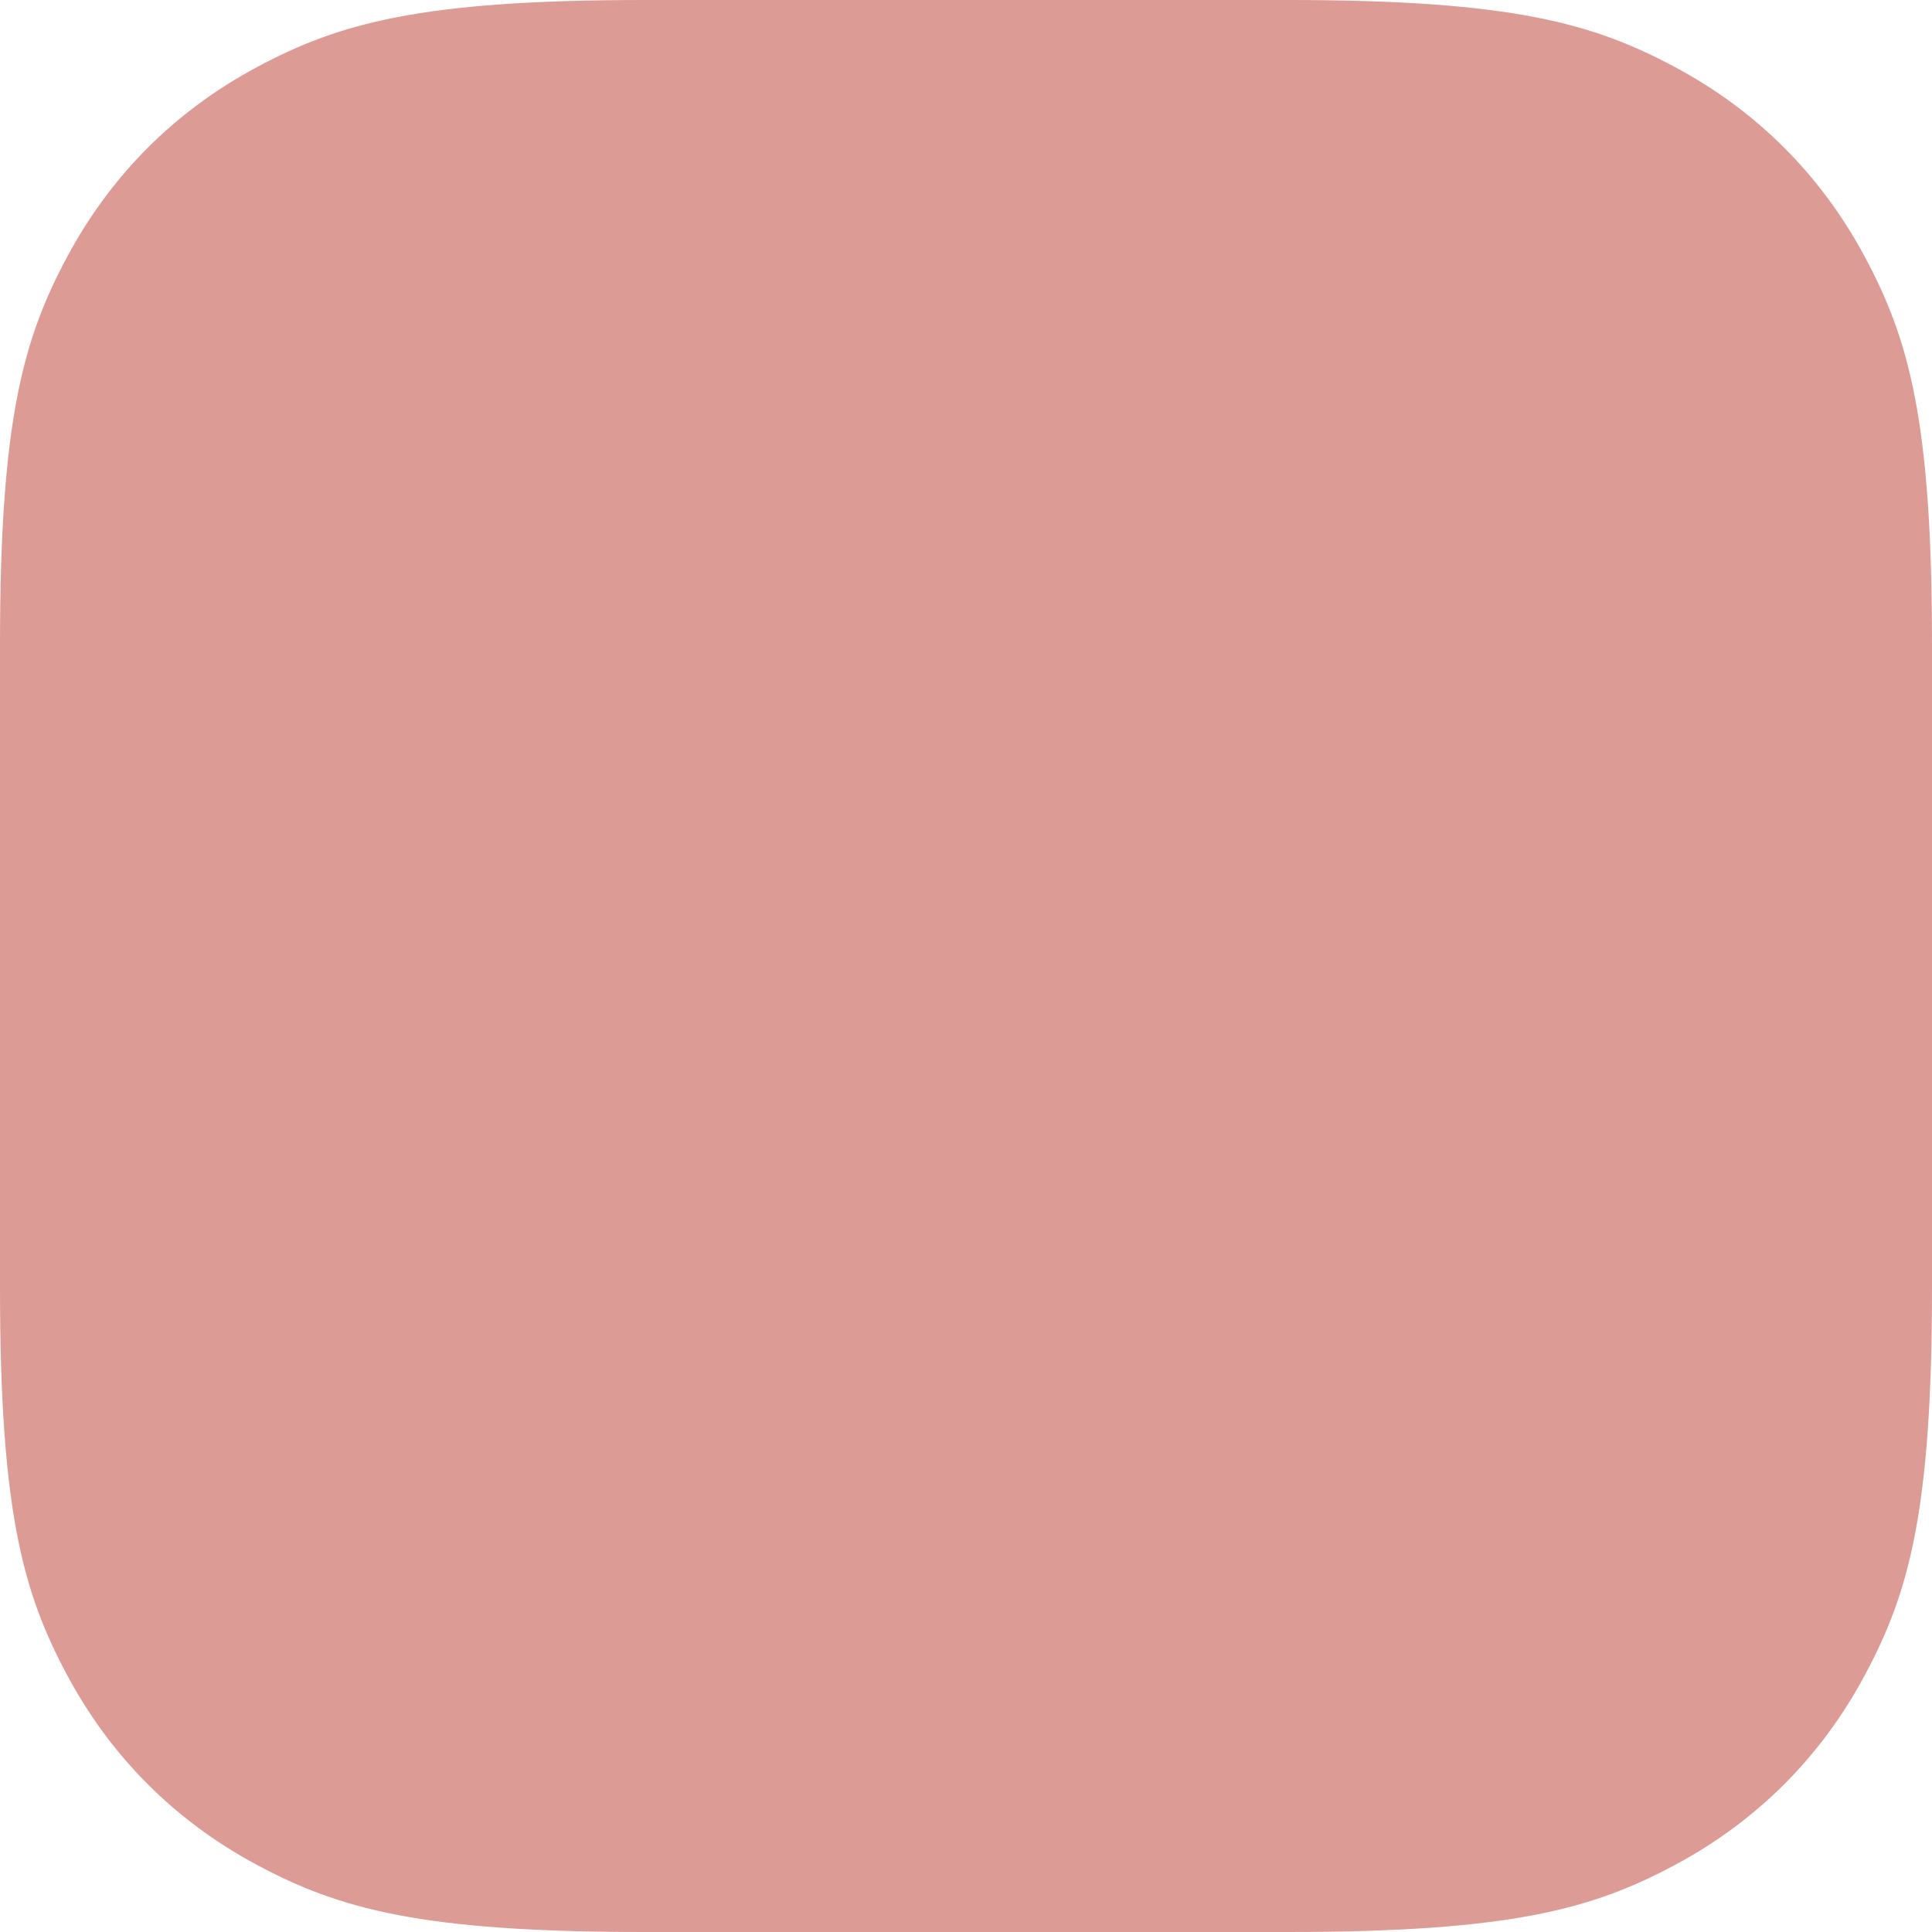
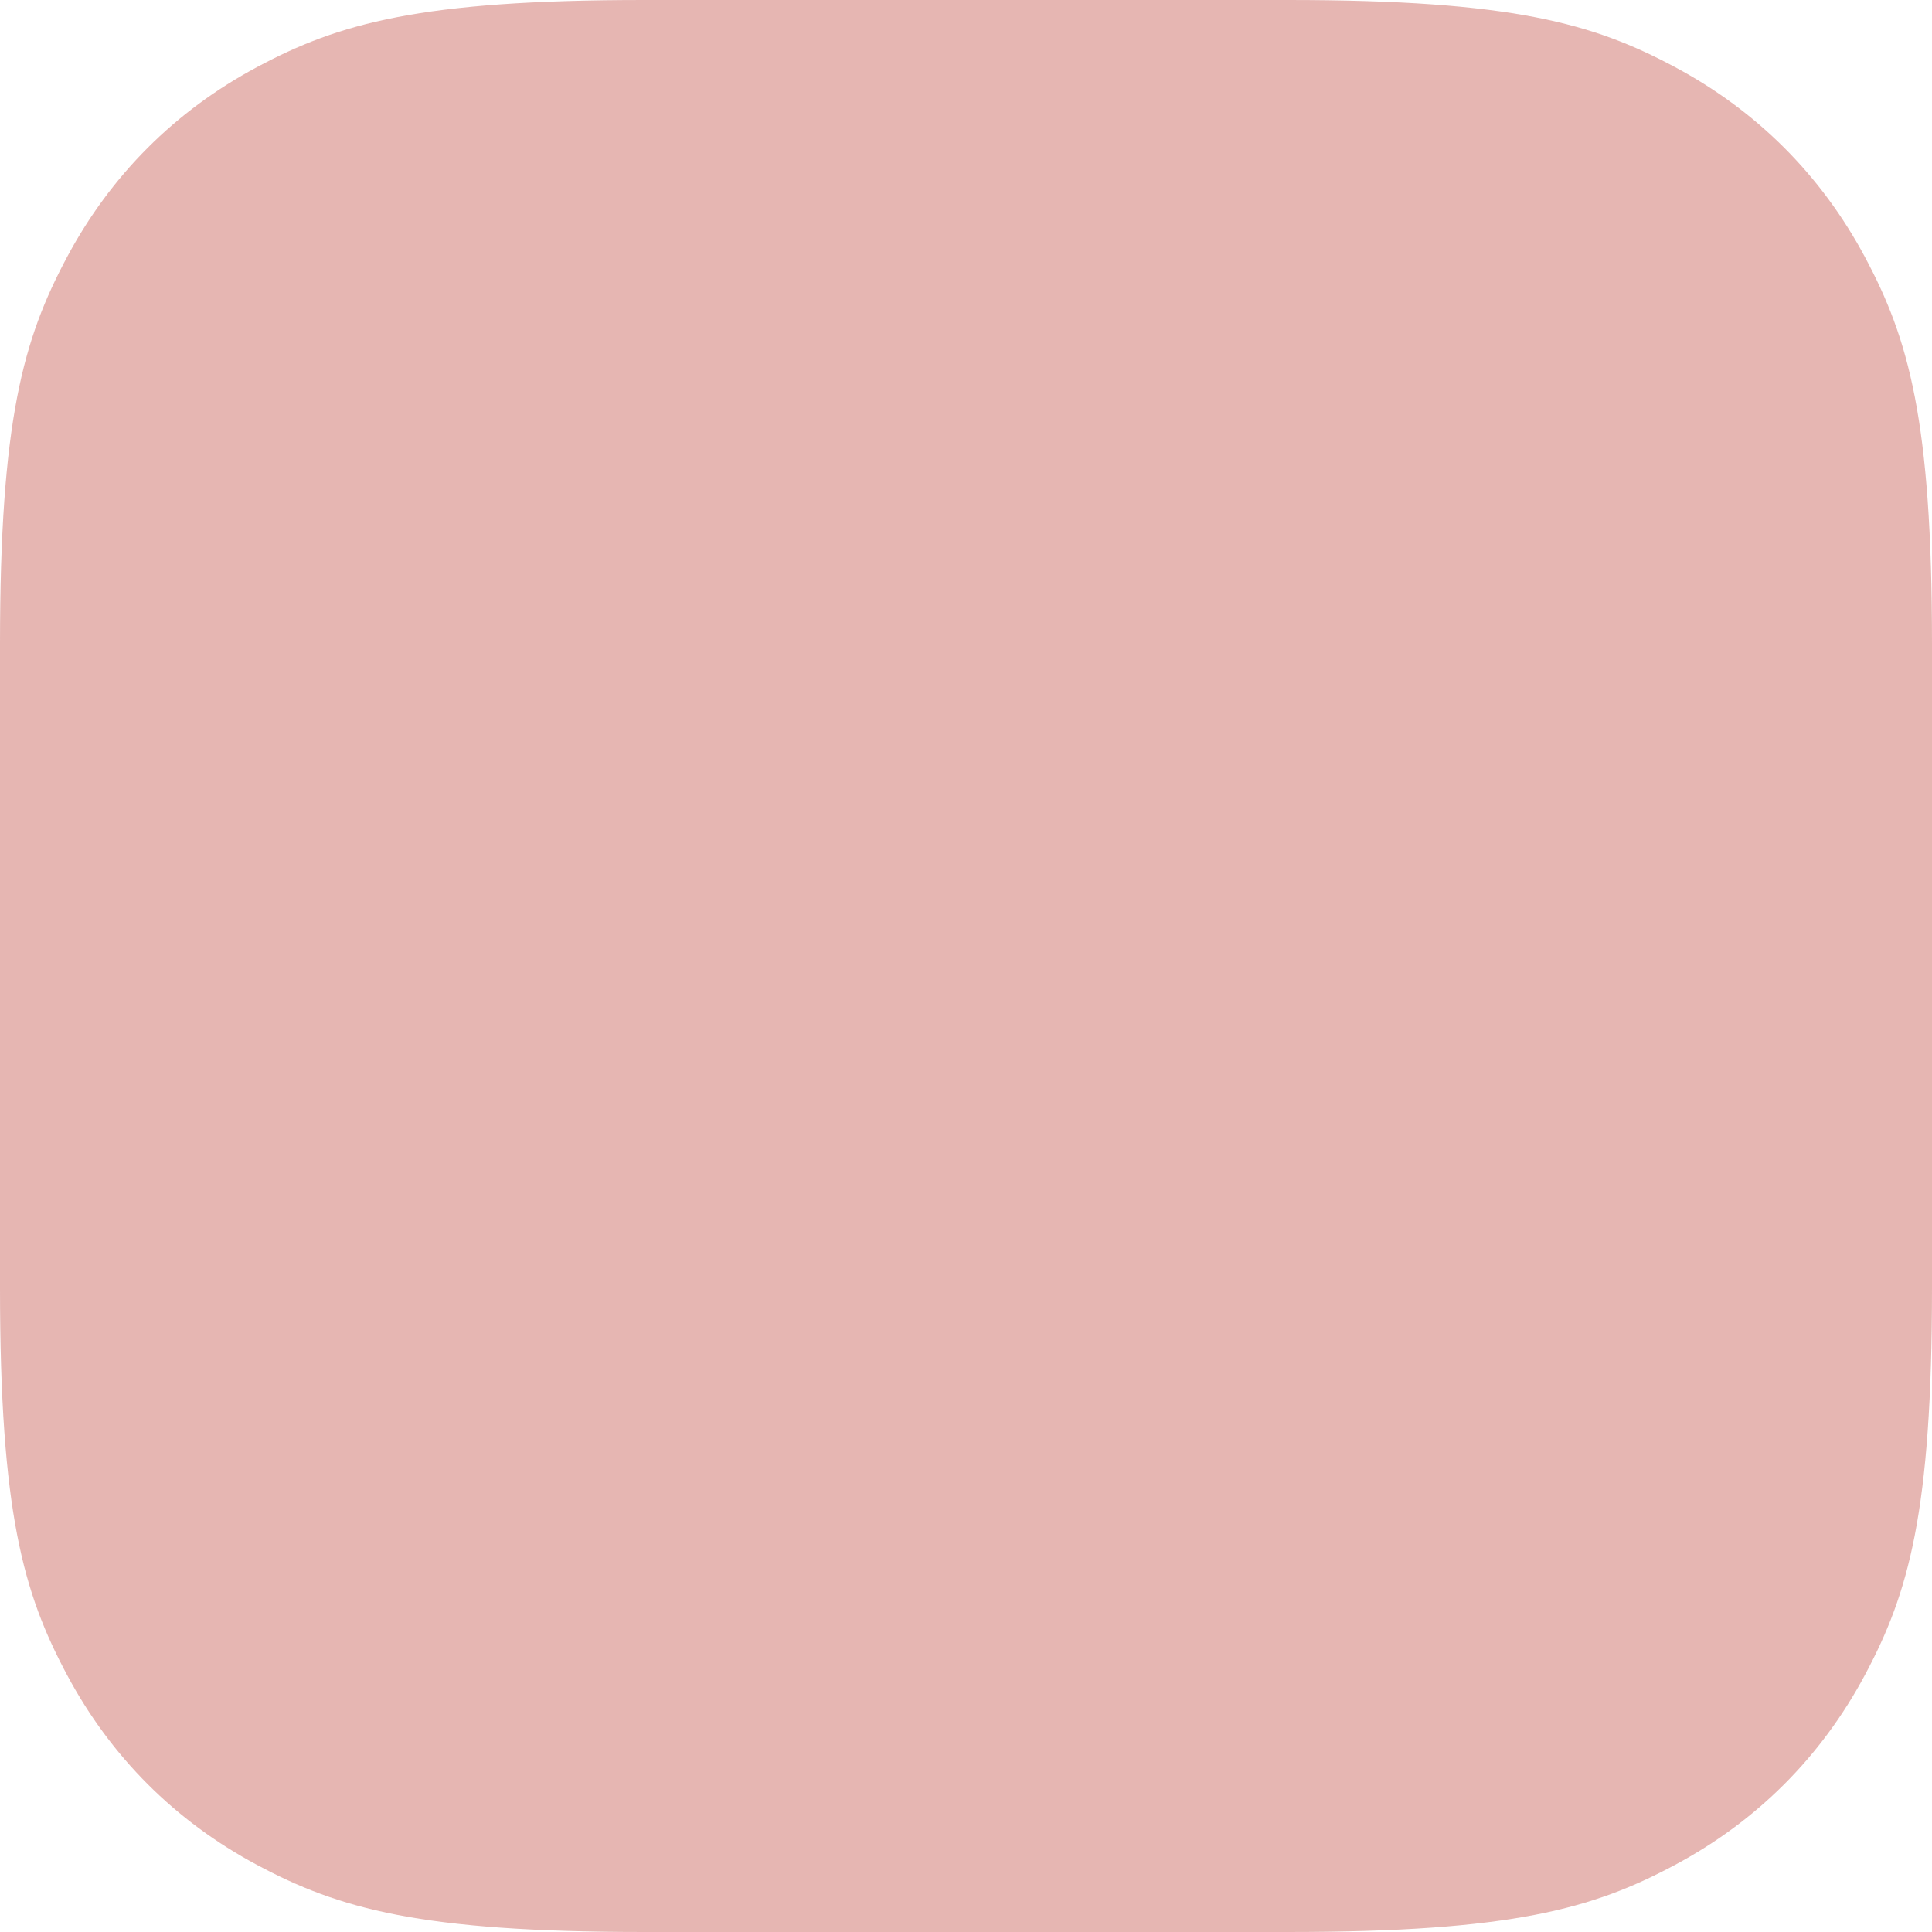
<svg xmlns="http://www.w3.org/2000/svg" width="100px" height="100px" viewBox="0 0 100 100" version="1.1">
-   <g id="Page-1" stroke="none" stroke-width="1" fill="none" fill-rule="evenodd" fill-opacity="0.55">
+   <g id="Page-1" stroke="none" stroke-width="1" fill="none" fill-rule="evenodd" fill-opacity="0.40">
    <path d="M33.331,-1.3465924e-15 L66.669,1.3465924e-15 C78.259,-7.82408963e-16 82.462,1.207 86.699,3.473 C90.936,5.739 94.261,9.064 96.527,13.301 C98.793,17.538 100,21.741 100,33.331 L100,66.669 C100,78.259 98.793,82.462 96.527,86.699 C94.261,90.936 90.936,94.261 86.699,96.527 C82.462,98.793 78.259,100 66.669,100 L33.331,100 C21.741,100 17.538,98.793 13.301,96.527 C9.064,94.261 5.739,90.936 3.473,86.699 C1.207,82.462 5.21605976e-16,78.259 -8.97728267e-16,66.669 L8.97728267e-16,33.331 C-5.21605976e-16,21.741 1.207,17.538 3.473,13.301 C5.739,9.064 9.064,5.739 13.301,3.473 C17.538,1.207 21.741,7.82408963e-16 33.331,-1.3465924e-15 Z" id="Rectangle" fill="#C04A40" />
  </g>
</svg>
